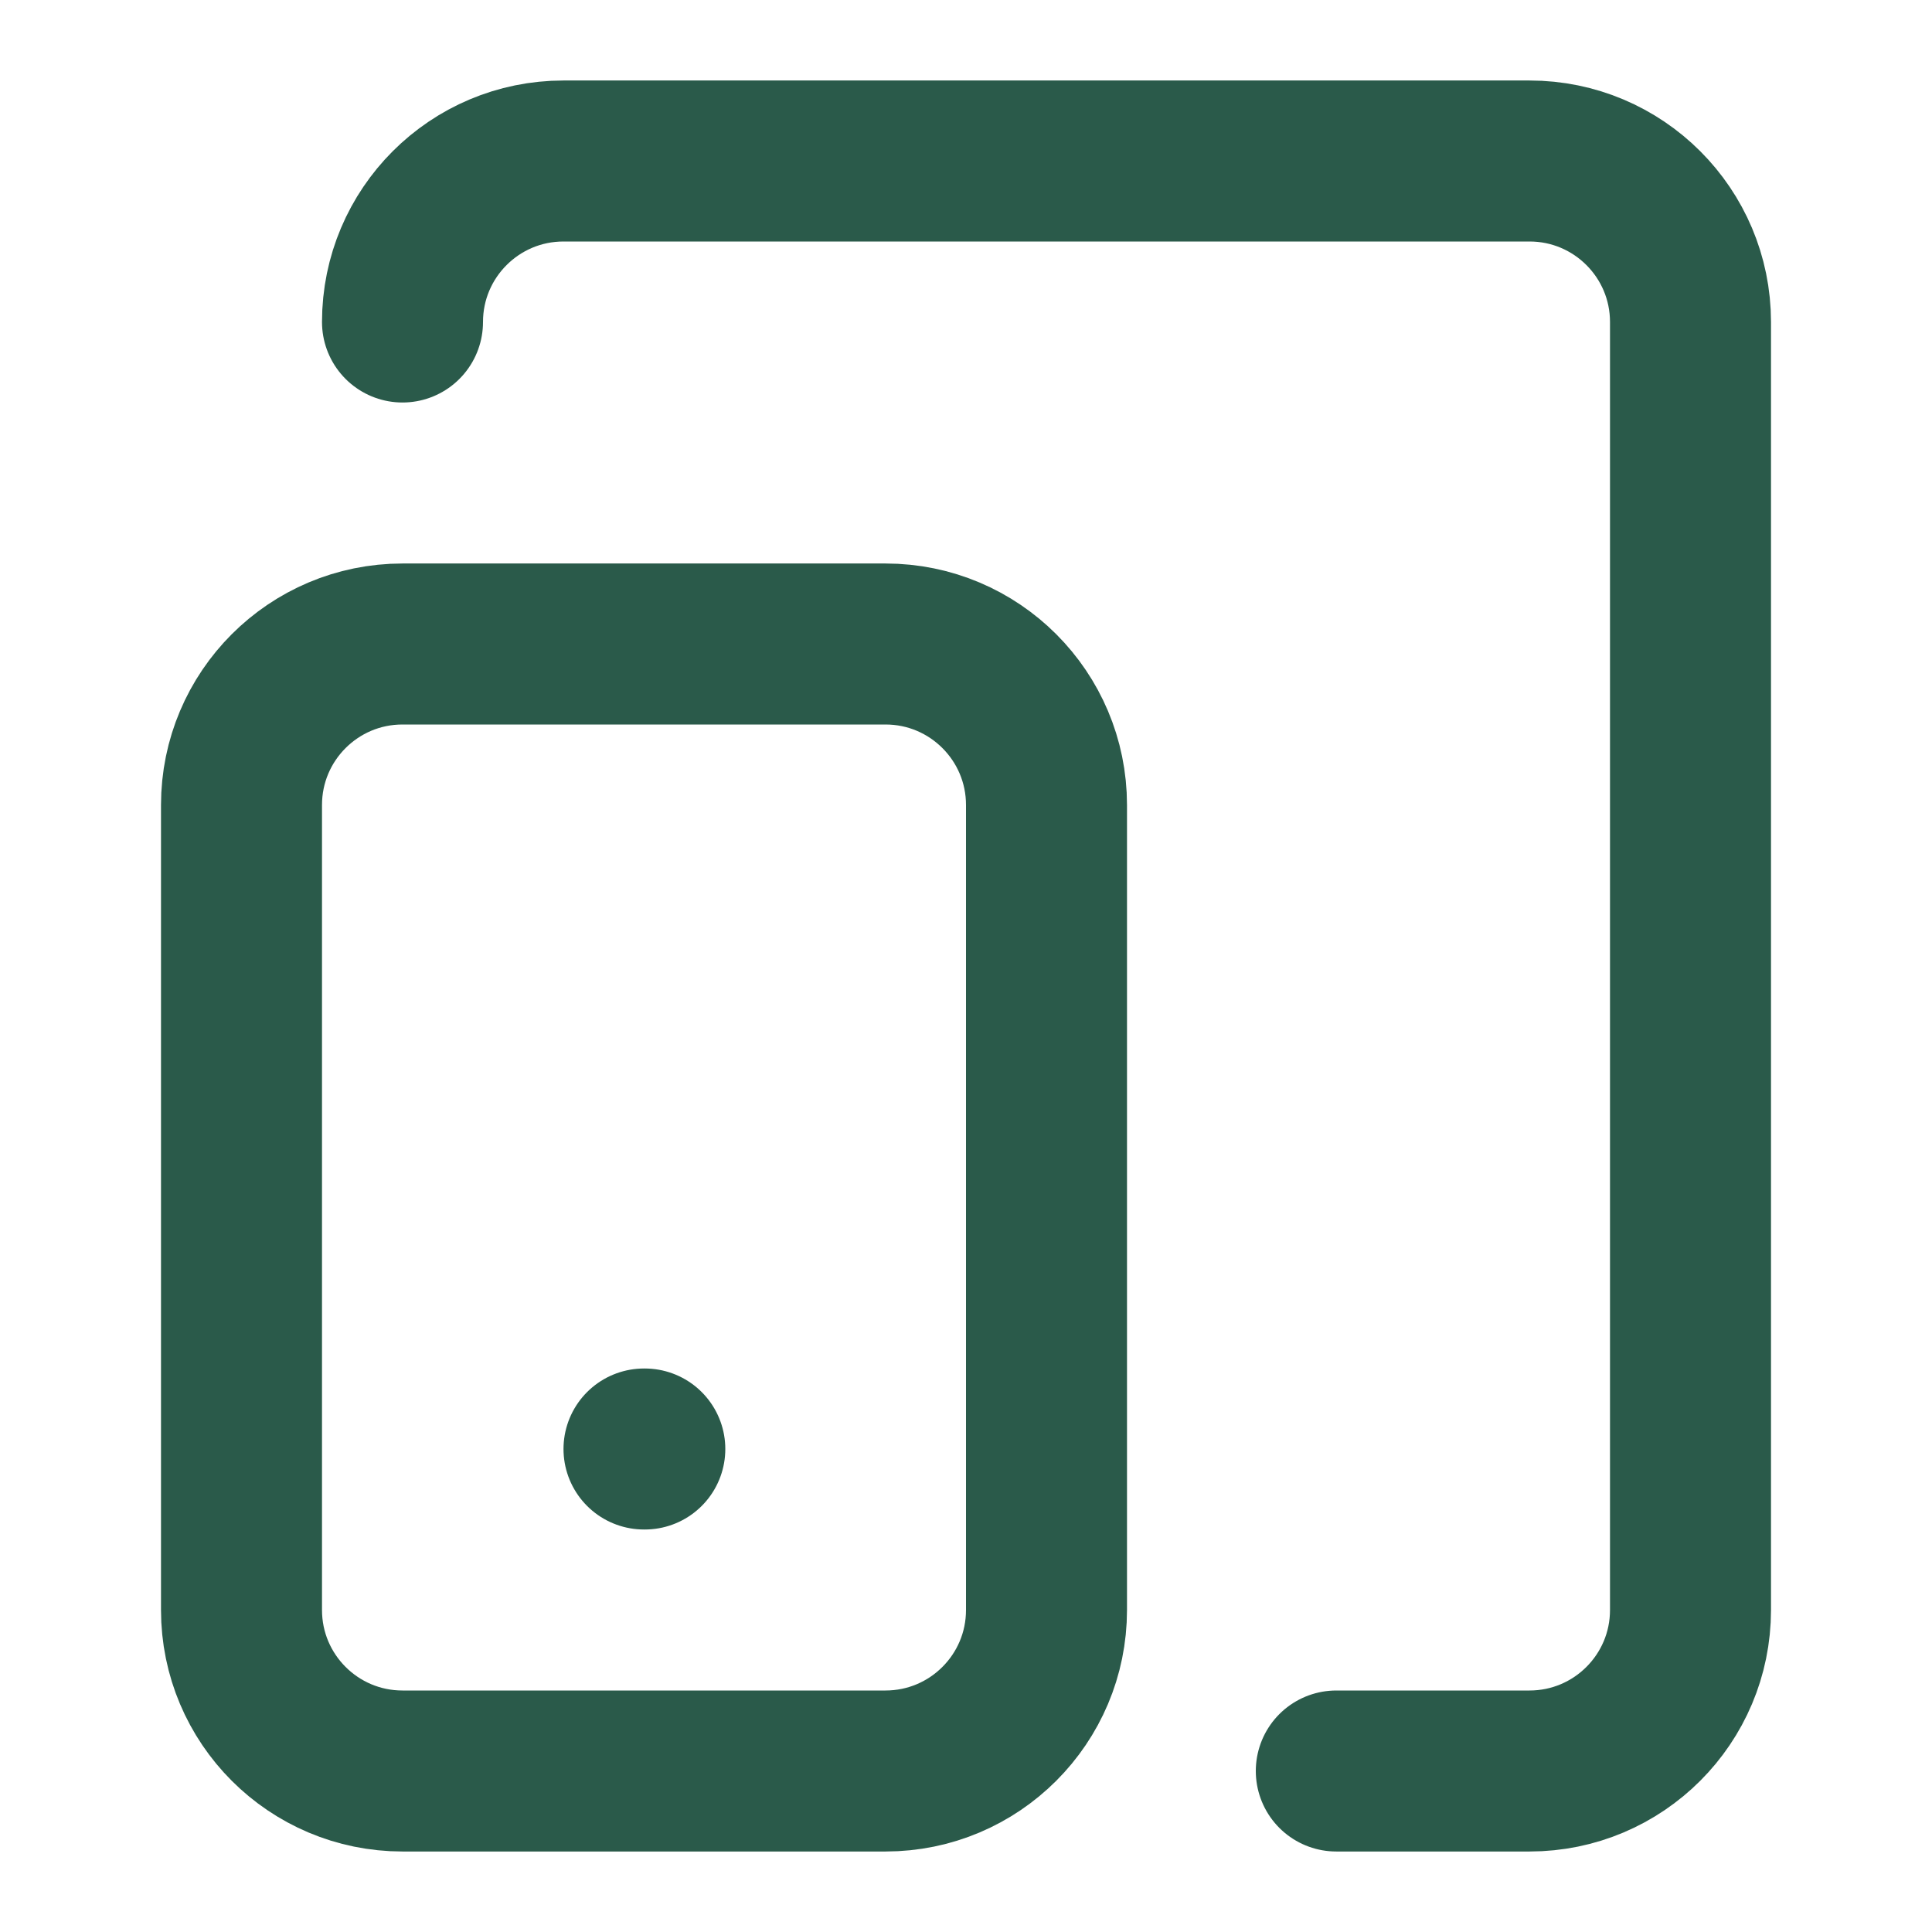
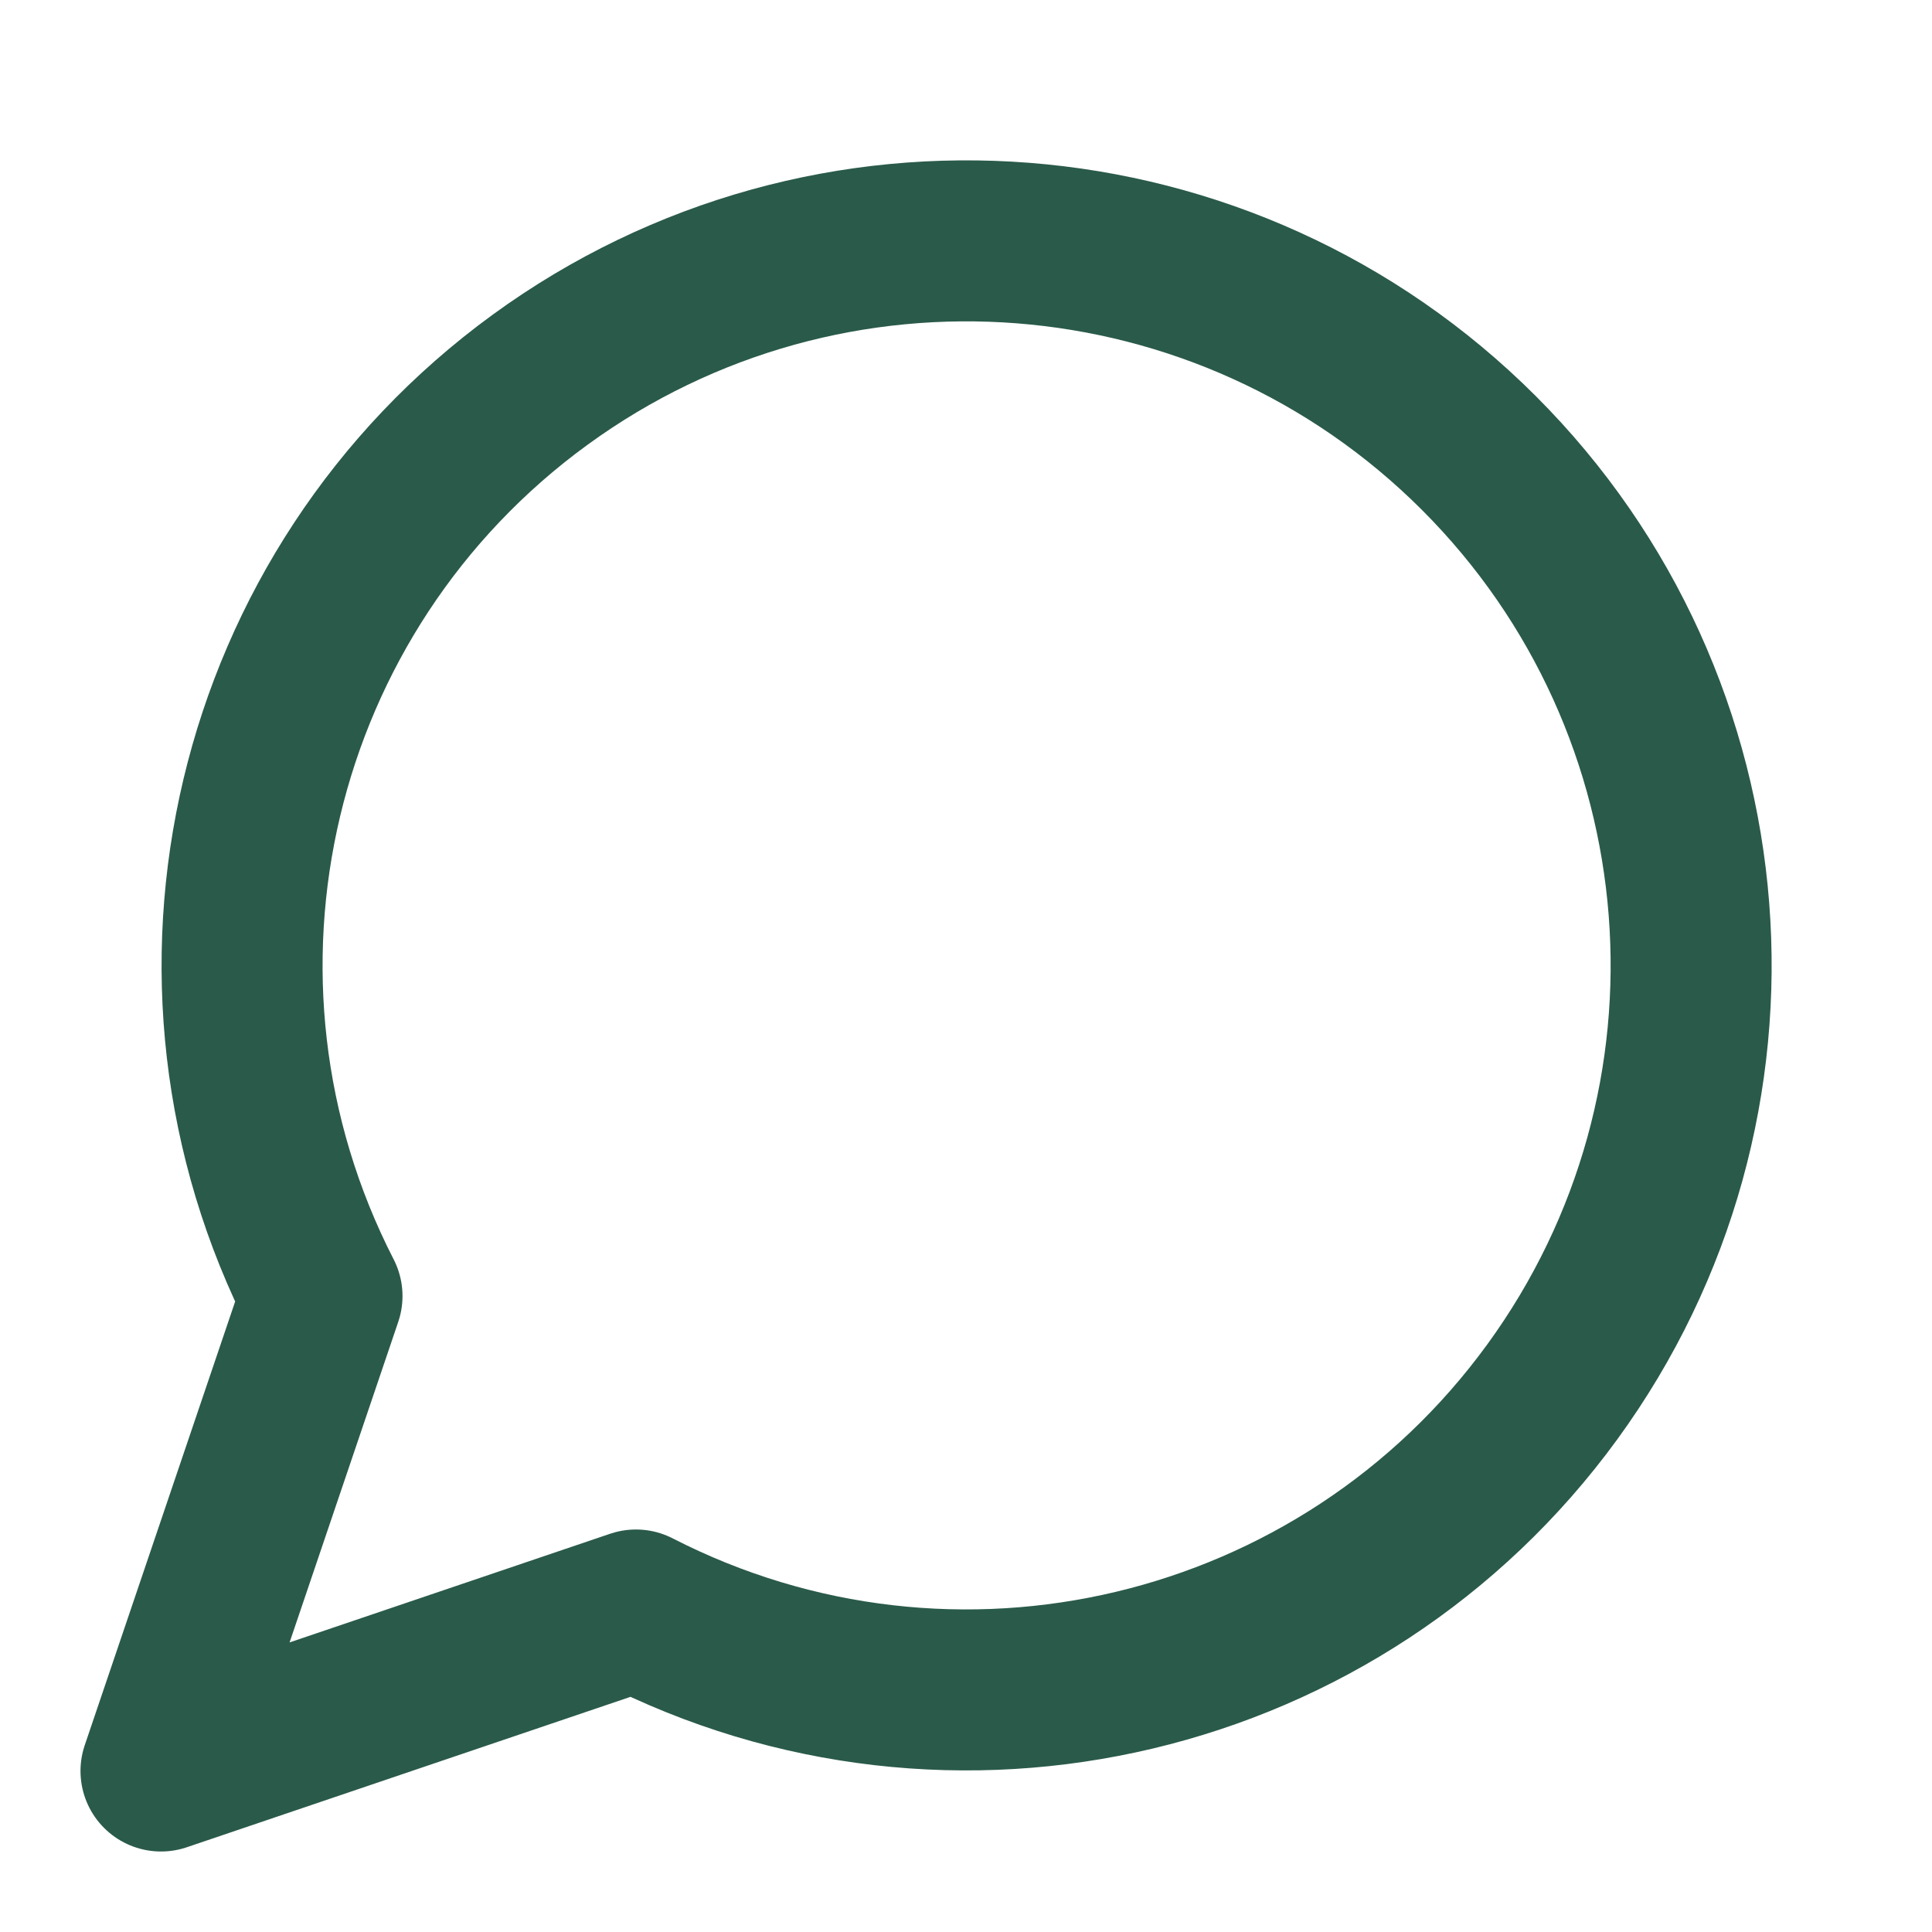
<svg xmlns="http://www.w3.org/2000/svg" width="24" height="24" viewBox="0 0 24 24" fill="none" stroke="#2a5a4a" stroke-width="2" stroke-linecap="round" stroke-linejoin="round" aria-hidden="true">
-   <rect width="10" height="14" x="3" y="8" rx="2" />
-   <path d="M5 4a2 2 0 0 1 2-2h12a2 2 0 0 1 2 2v16a2 2 0 0 1-2 2h-2.4" />
-   <path d="M8 18h.01" />
+   <path d="M7.9 20A9 9 0 1 0 4 16.1L2 22Z" />
</svg>
